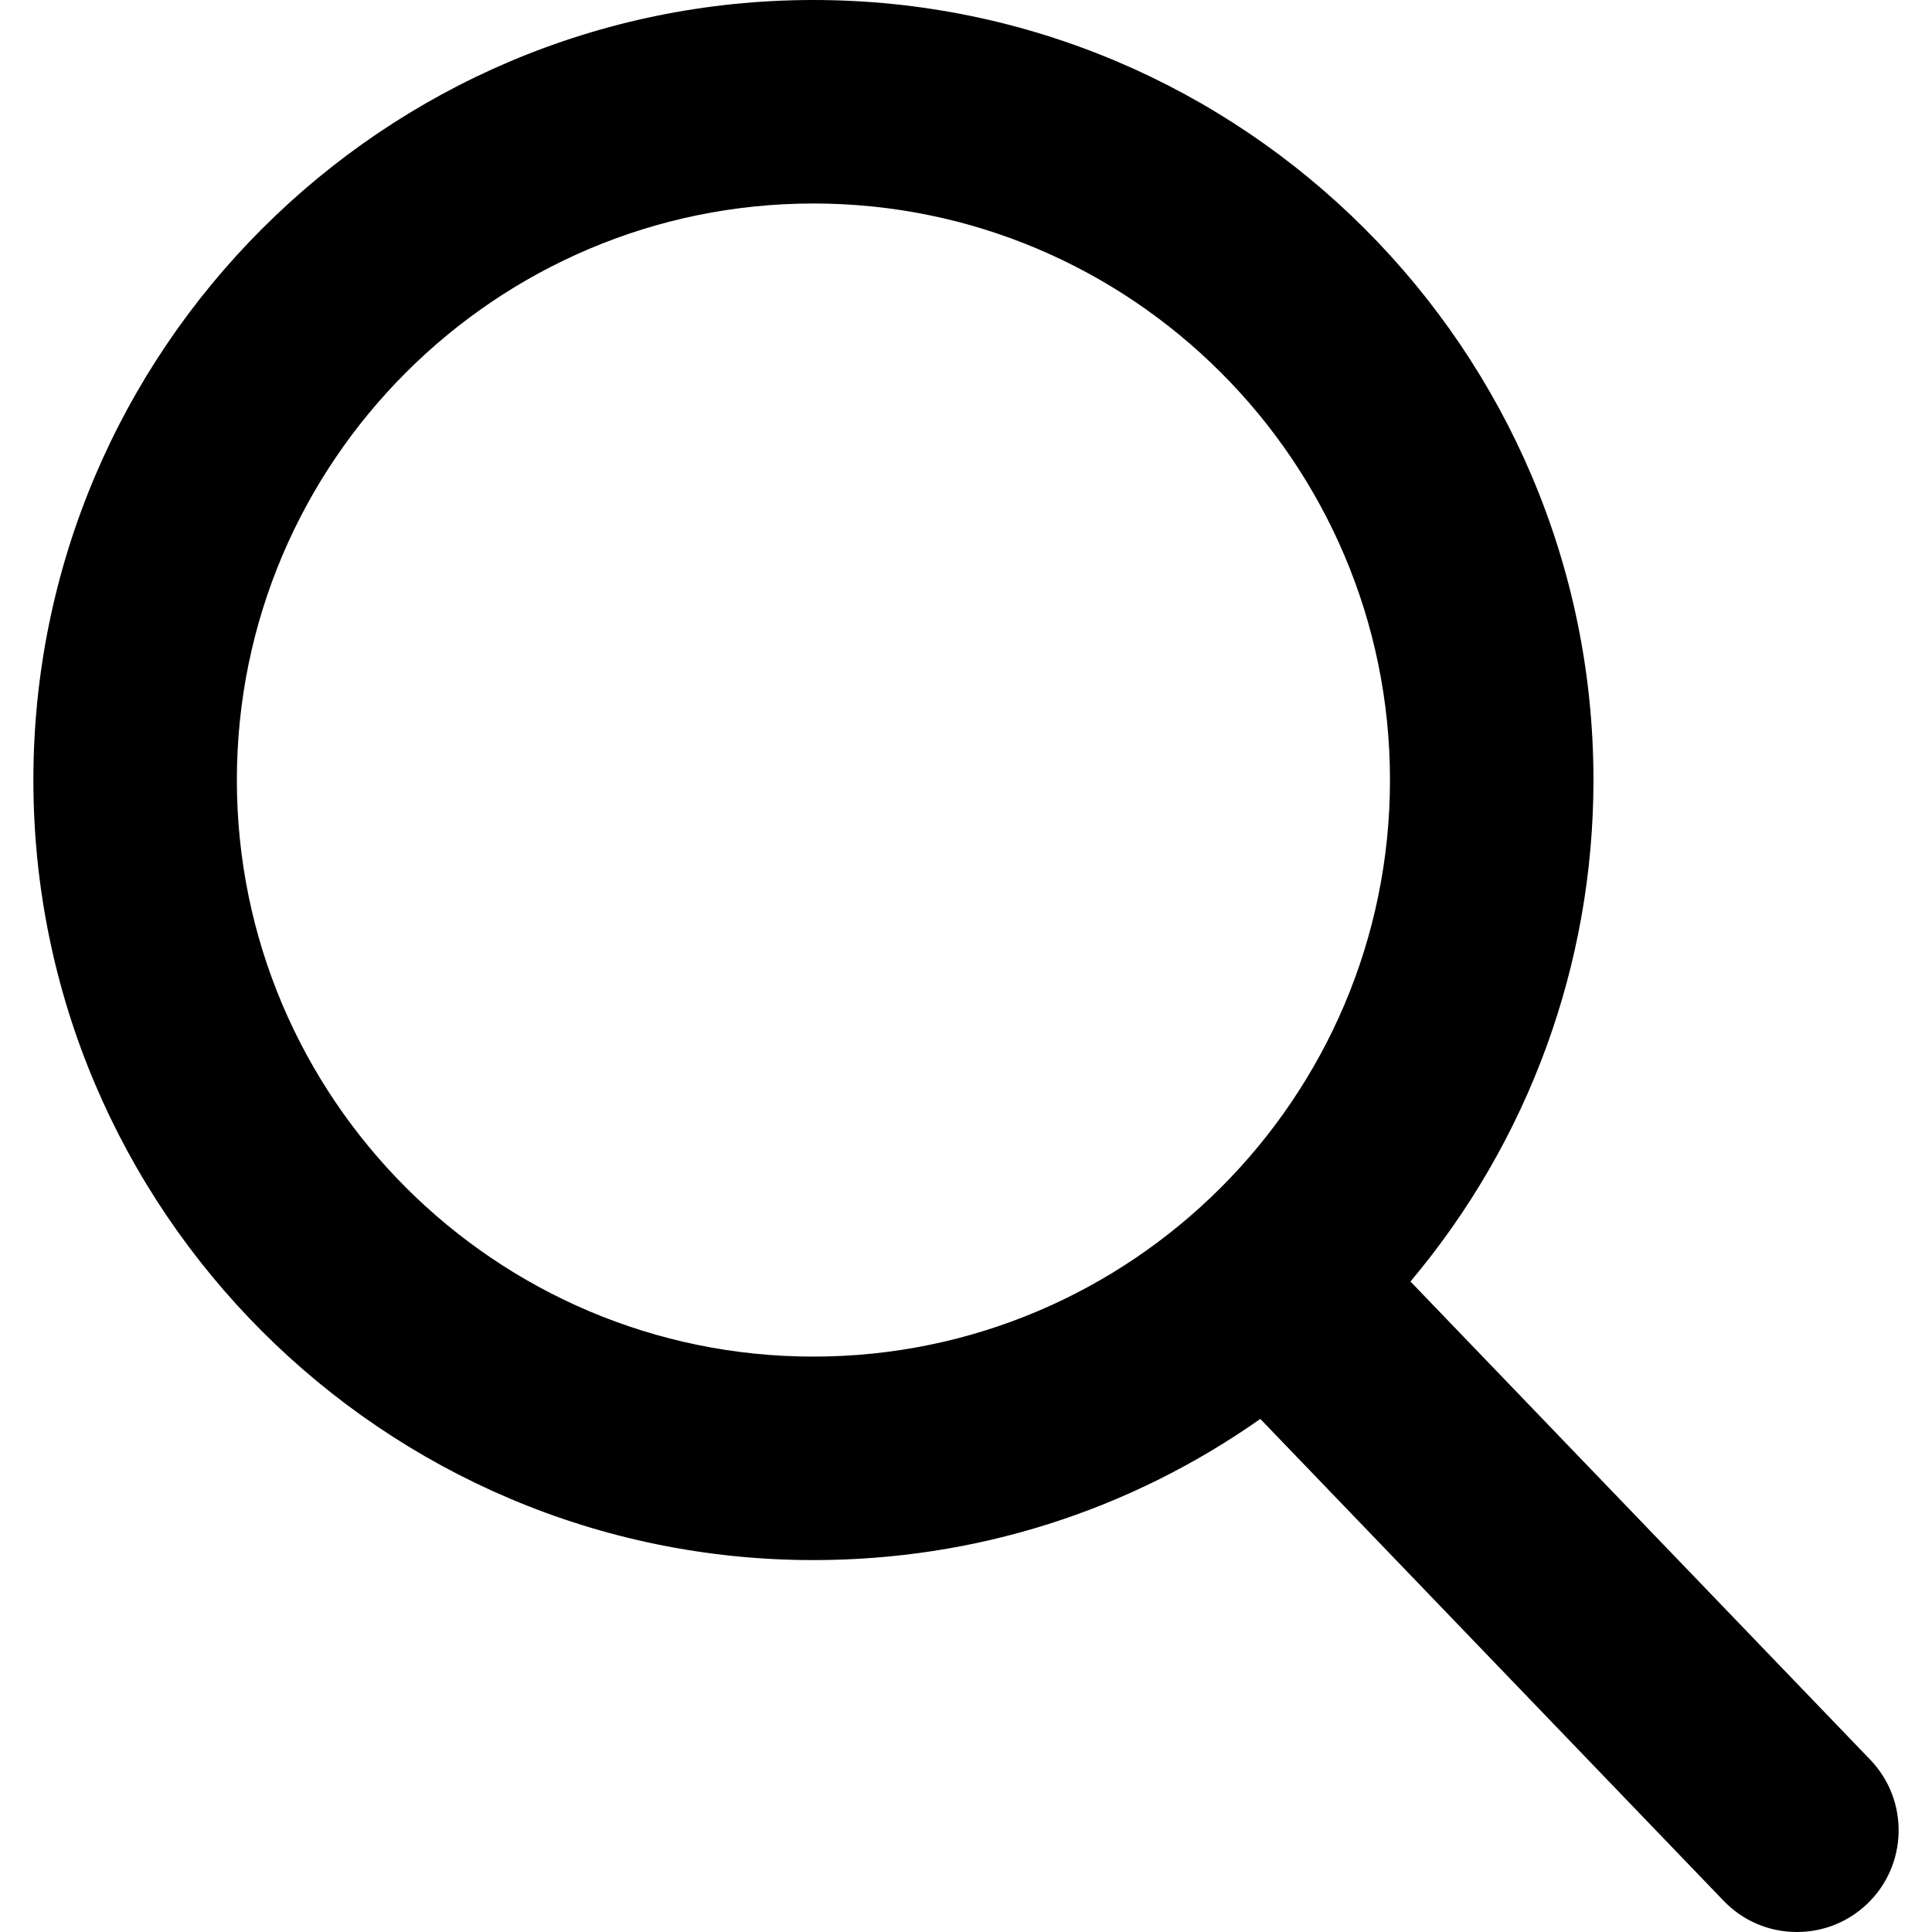
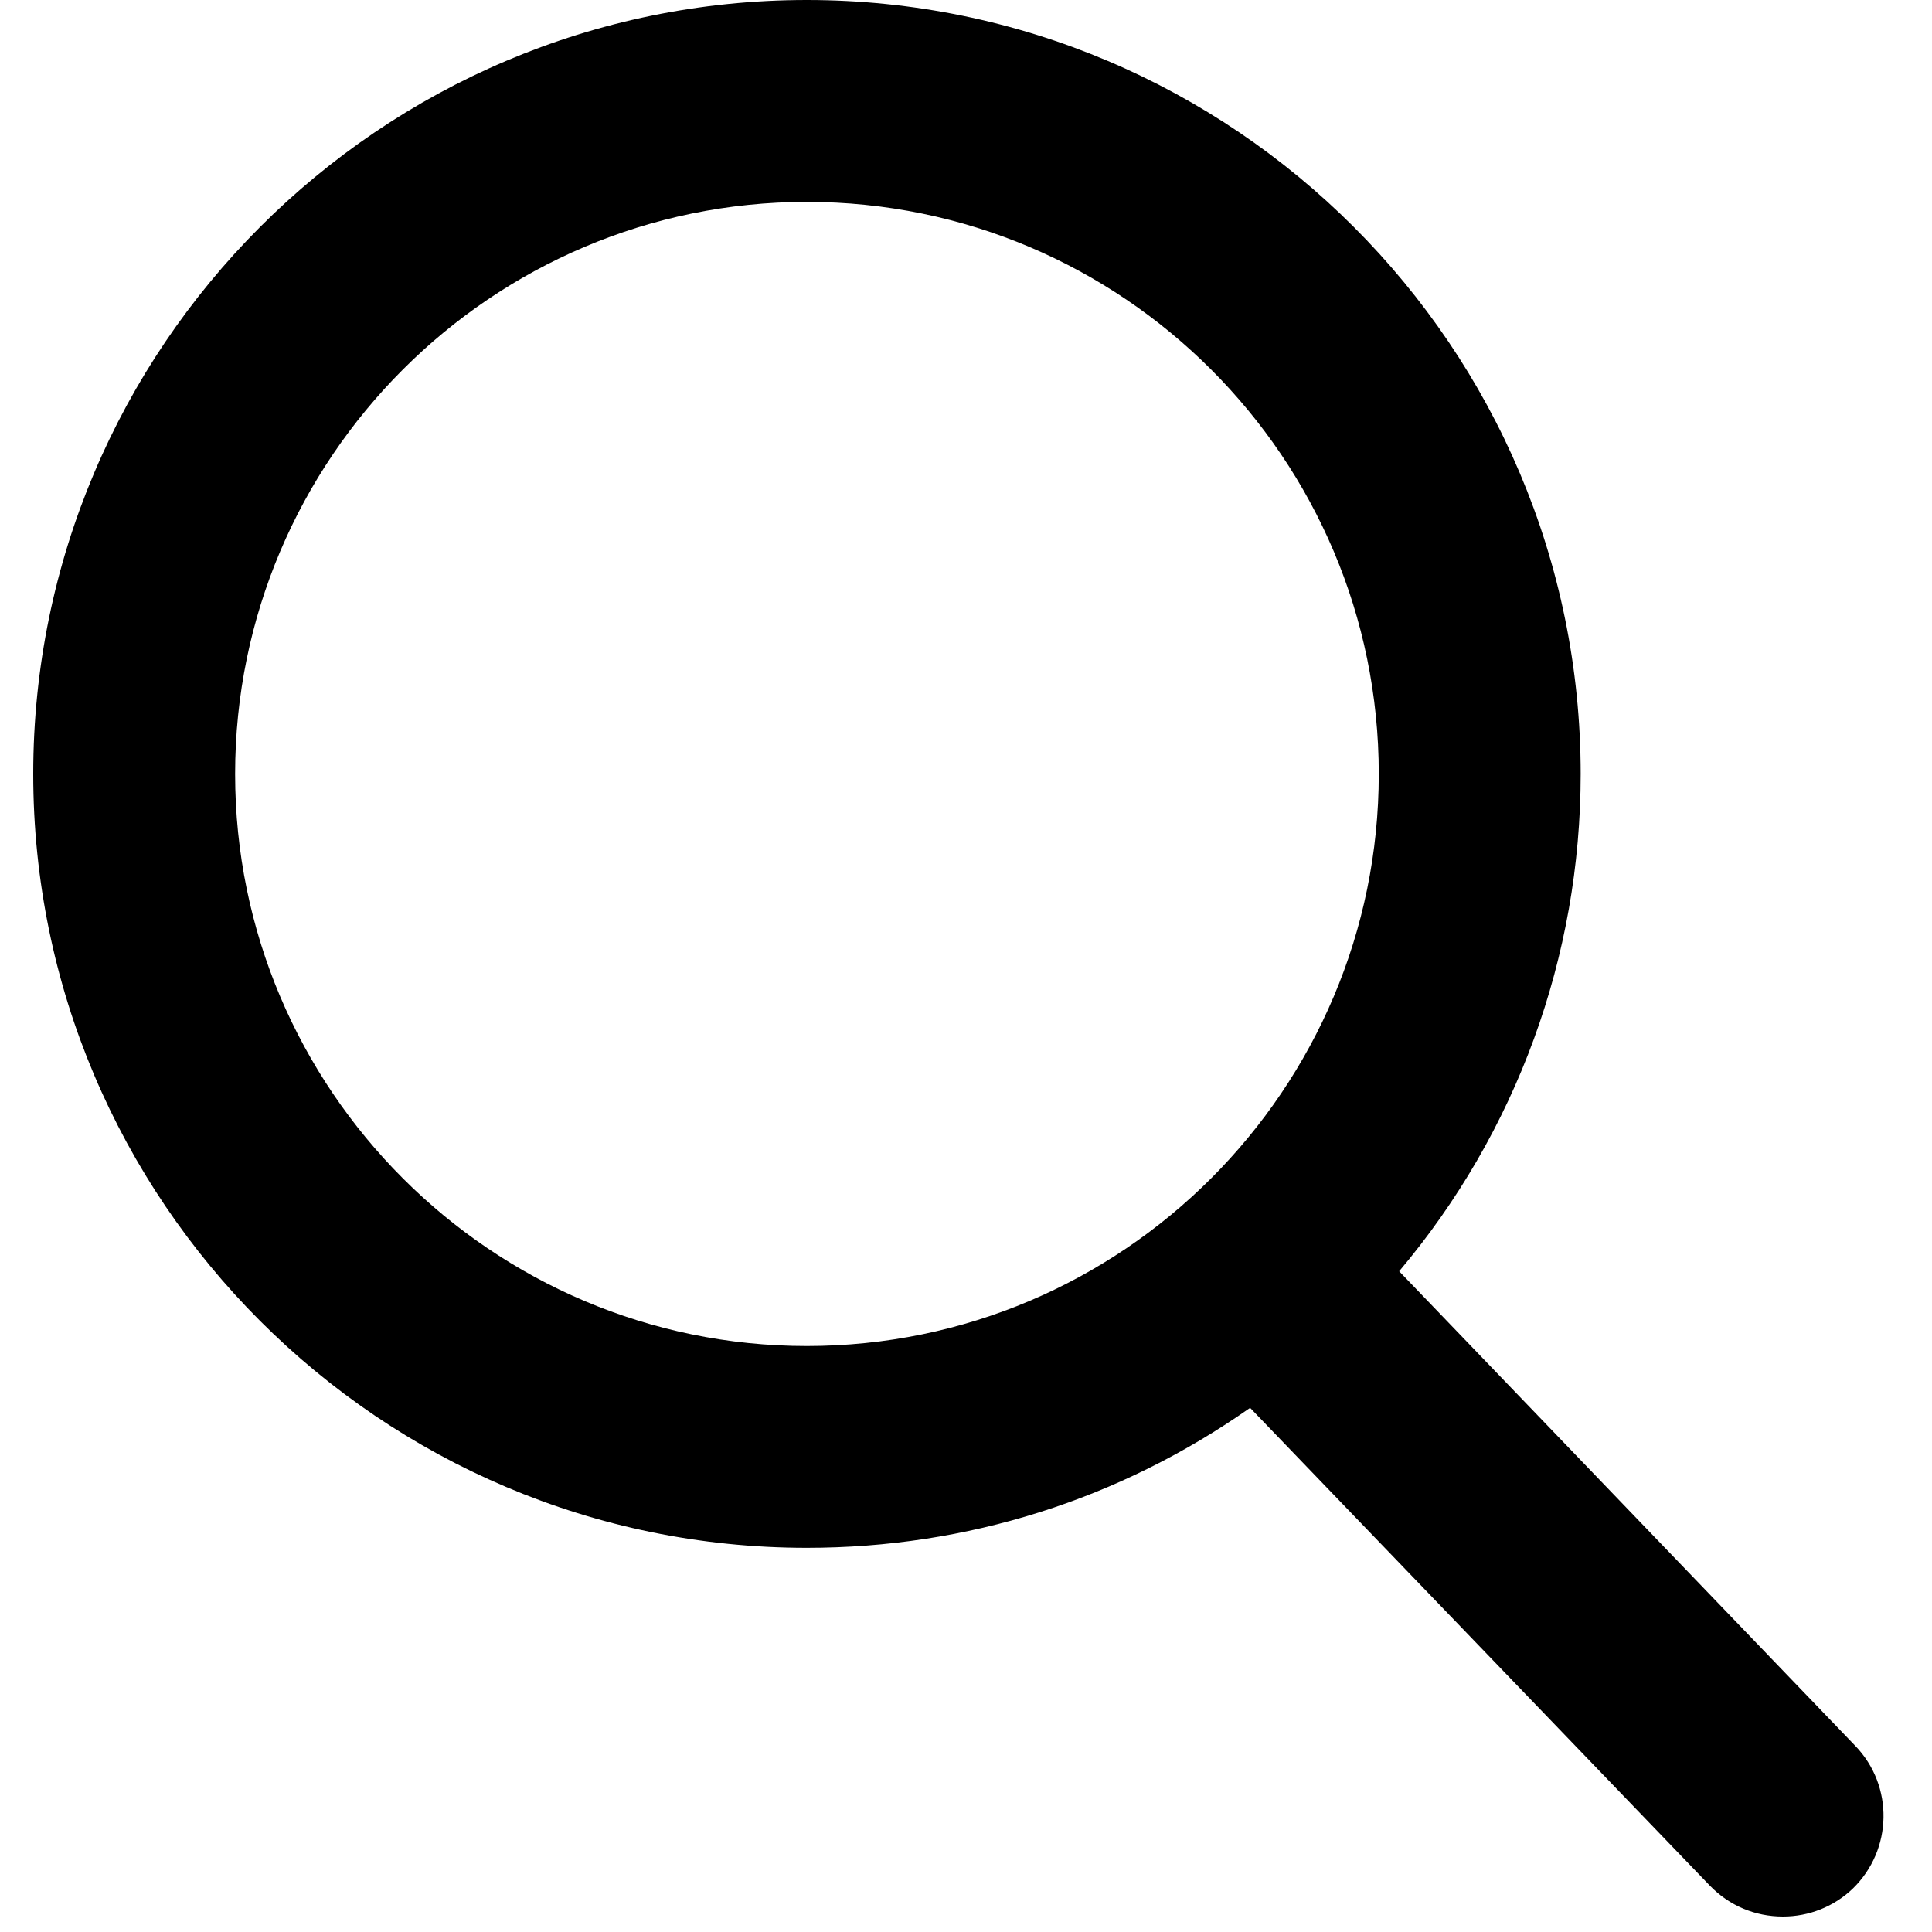
- <svg xmlns="http://www.w3.org/2000/svg" version="1.1" id="Capa_1" x="0px" y="0px" viewBox="0 0 56.966 56.966" style="enable-background:new 0 0 56.966 56.966;" xml:space="preserve">
-   <path d="M55.146,51.887L41.588,37.786c3.486-4.144,5.396-9.358,5.396-14.786c0-12.682-10.318-23-23-23s-23,10.318-23,23  s10.318,23,23,23c4.761,0,9.298-1.436,13.177-4.162l13.661,14.208c0.571,0.593,1.339,0.92,2.162,0.92  c0.779,0,1.518-0.297,2.079-0.837C56.255,54.982,56.293,53.08,55.146,51.887z M23.984,6c9.374,0,17,7.626,17,17s-7.626,17-17,17  s-17-7.626-17-17S14.61,6,23.984,6z" />
-   <g>
- </g>
-   <g>
- </g>
-   <g>
- </g>
-   <g>
- </g>
-   <g>
- </g>
-   <g>
- </g>
-   <g>
- </g>
-   <g>
- </g>
-   <g>
- </g>
-   <g>
- </g>
-   <g>
- </g>
-   <g>
- </g>
-   <g>
- </g>
-   <g>
- </g>
-   <g>
- </g>
+ <svg xmlns="http://www.w3.org/2000/svg" width="20pt" height="20pt" viewBox="0 0 20 20" version="1.1">
+   <g id="surface1">
+     <path style=" stroke:none;fill-rule:nonzero;fill:rgb(0%,0%,0%);fill-opacity:1;" d="M 19.207 18.074 L 14.484 13.16 C 15.699 11.719 16.363 9.902 16.363 8.012 C 16.363 3.594 12.77 0 8.352 0 C 3.938 0 0.344 3.594 0.344 8.012 C 0.344 12.43 3.938 16.023 8.352 16.023 C 10.012 16.023 11.59 15.523 12.941 14.574 L 17.703 19.523 C 17.902 19.727 18.168 19.84 18.457 19.84 C 18.727 19.84 18.984 19.738 19.18 19.551 C 19.594 19.148 19.605 18.488 19.207 18.074 Z M 8.352 2.09 C 11.621 2.09 14.273 4.746 14.273 8.012 C 14.273 11.277 11.621 13.934 8.352 13.934 C 5.09 13.934 2.434 11.277 2.434 8.012 C 2.434 4.746 5.09 2.09 8.352 2.09 Z M 8.352 2.09 " />
+   </g>
</svg>
